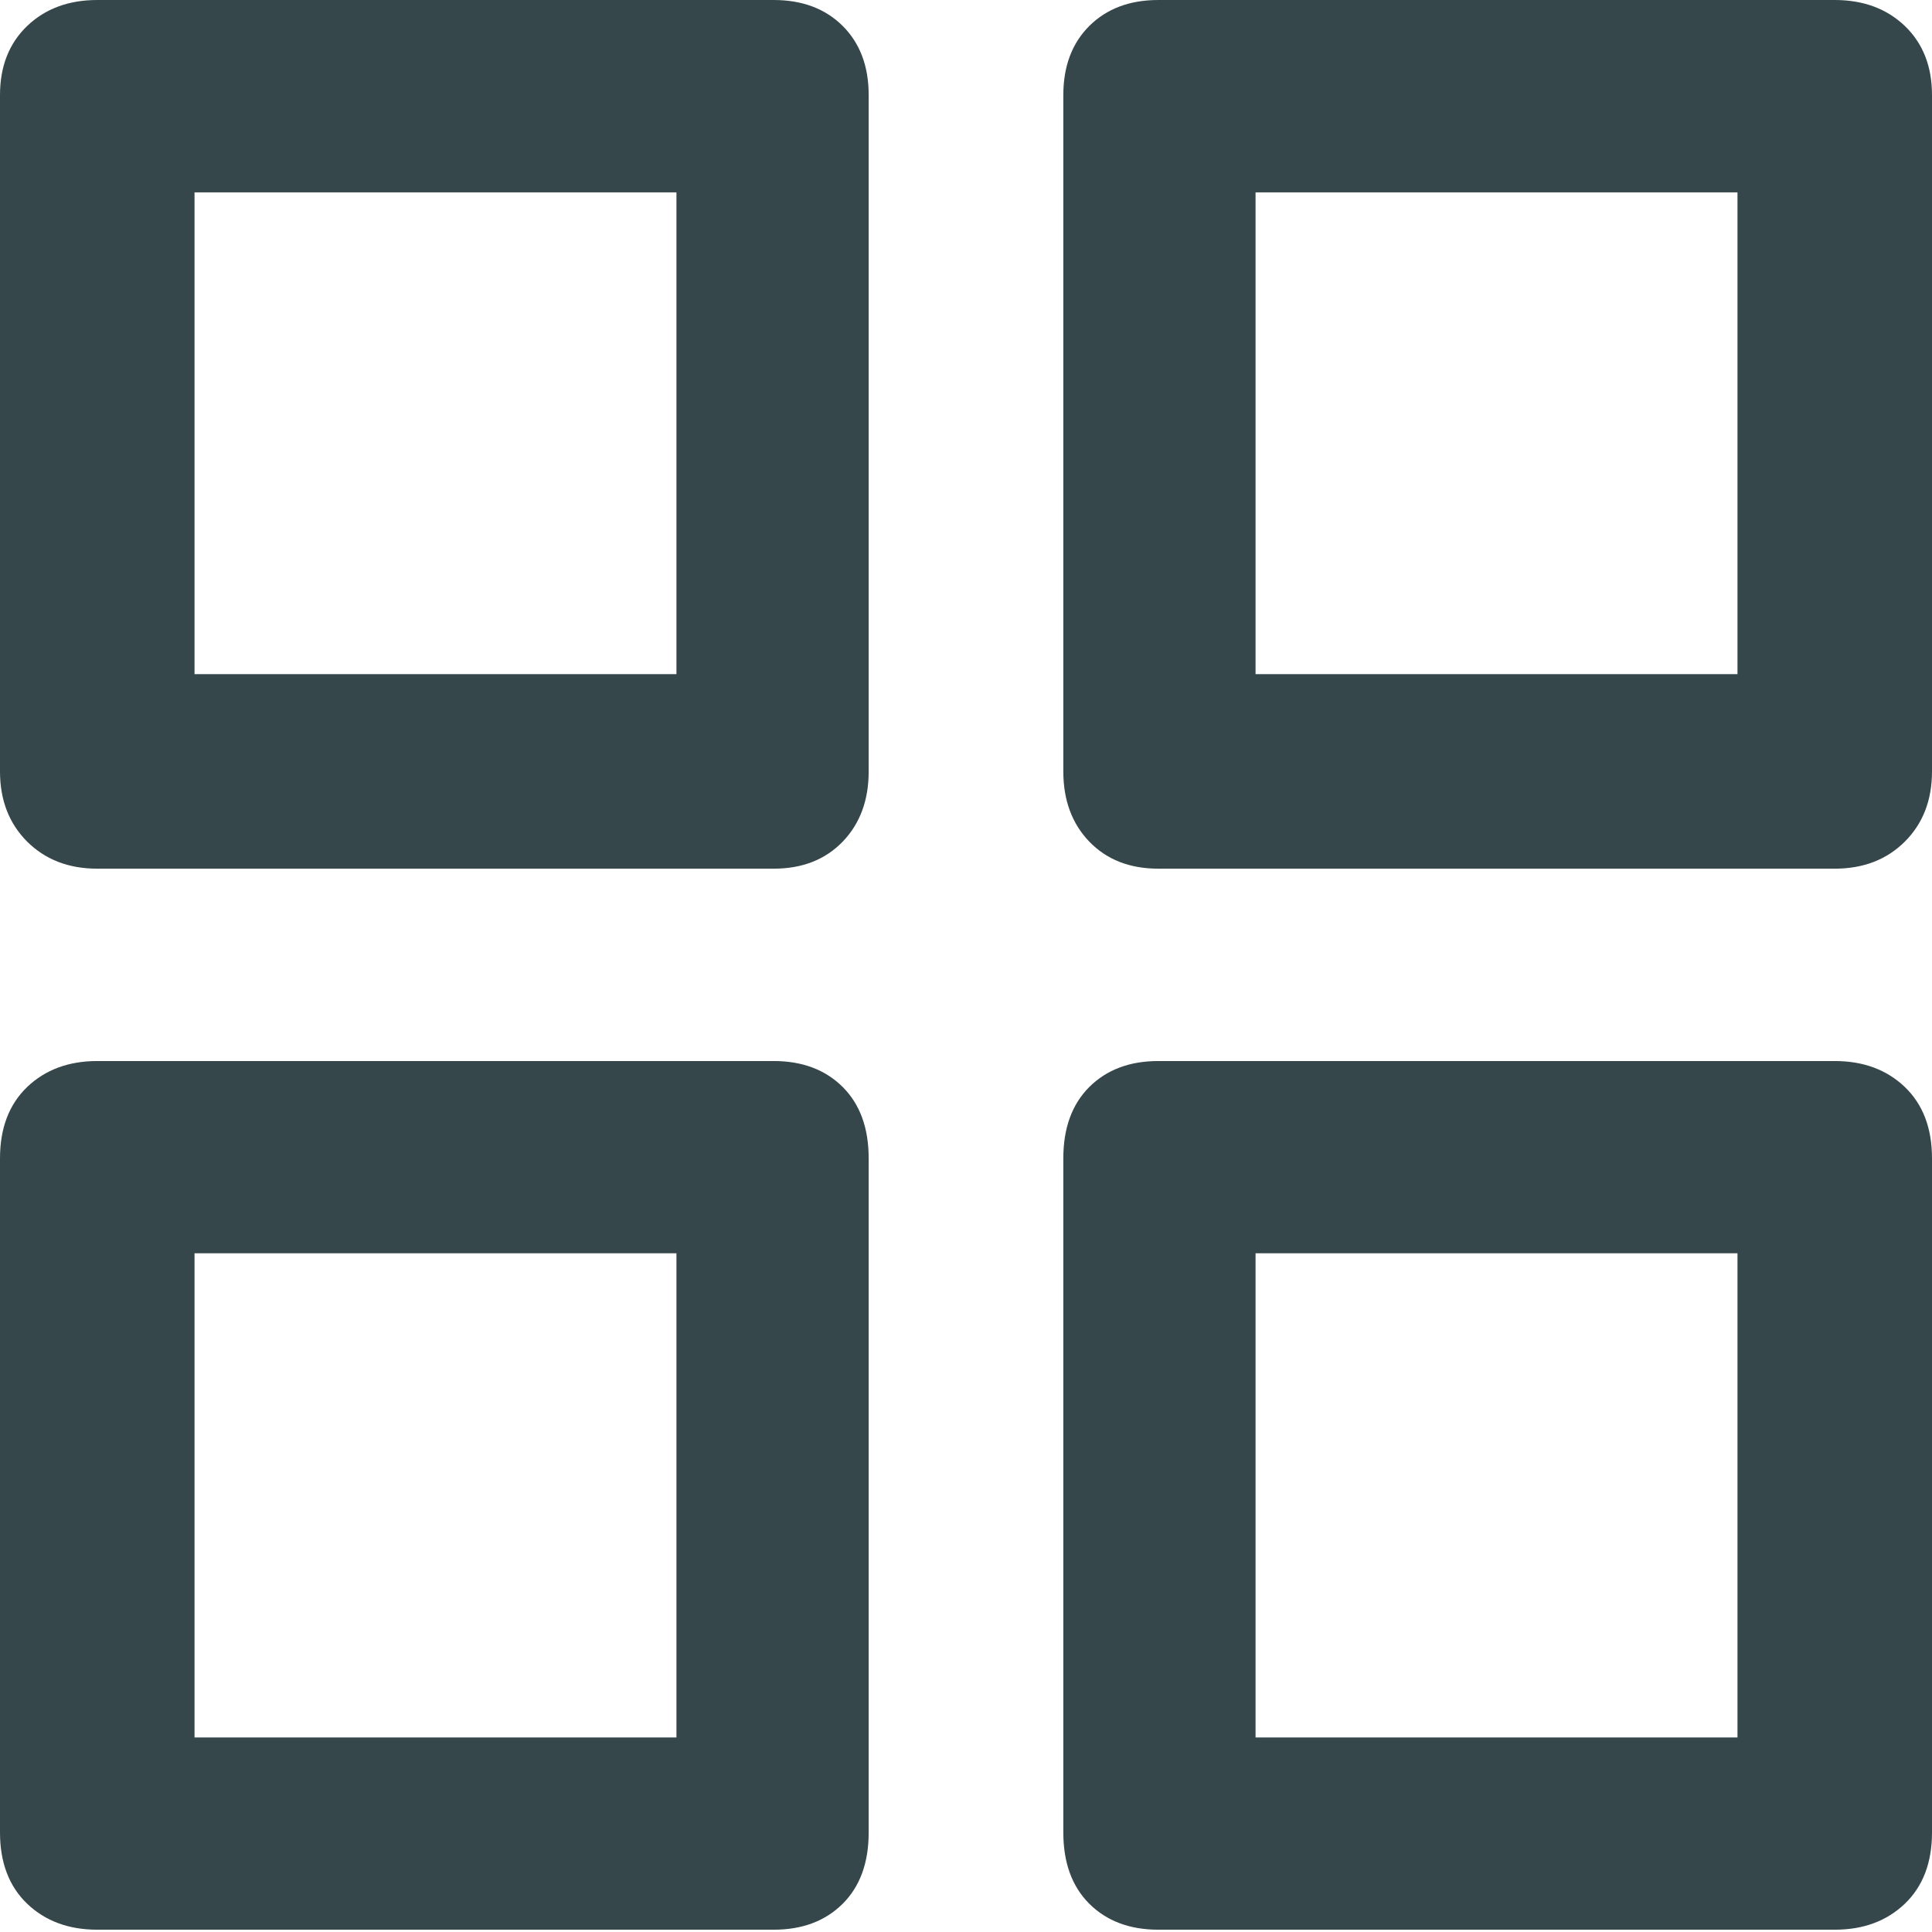
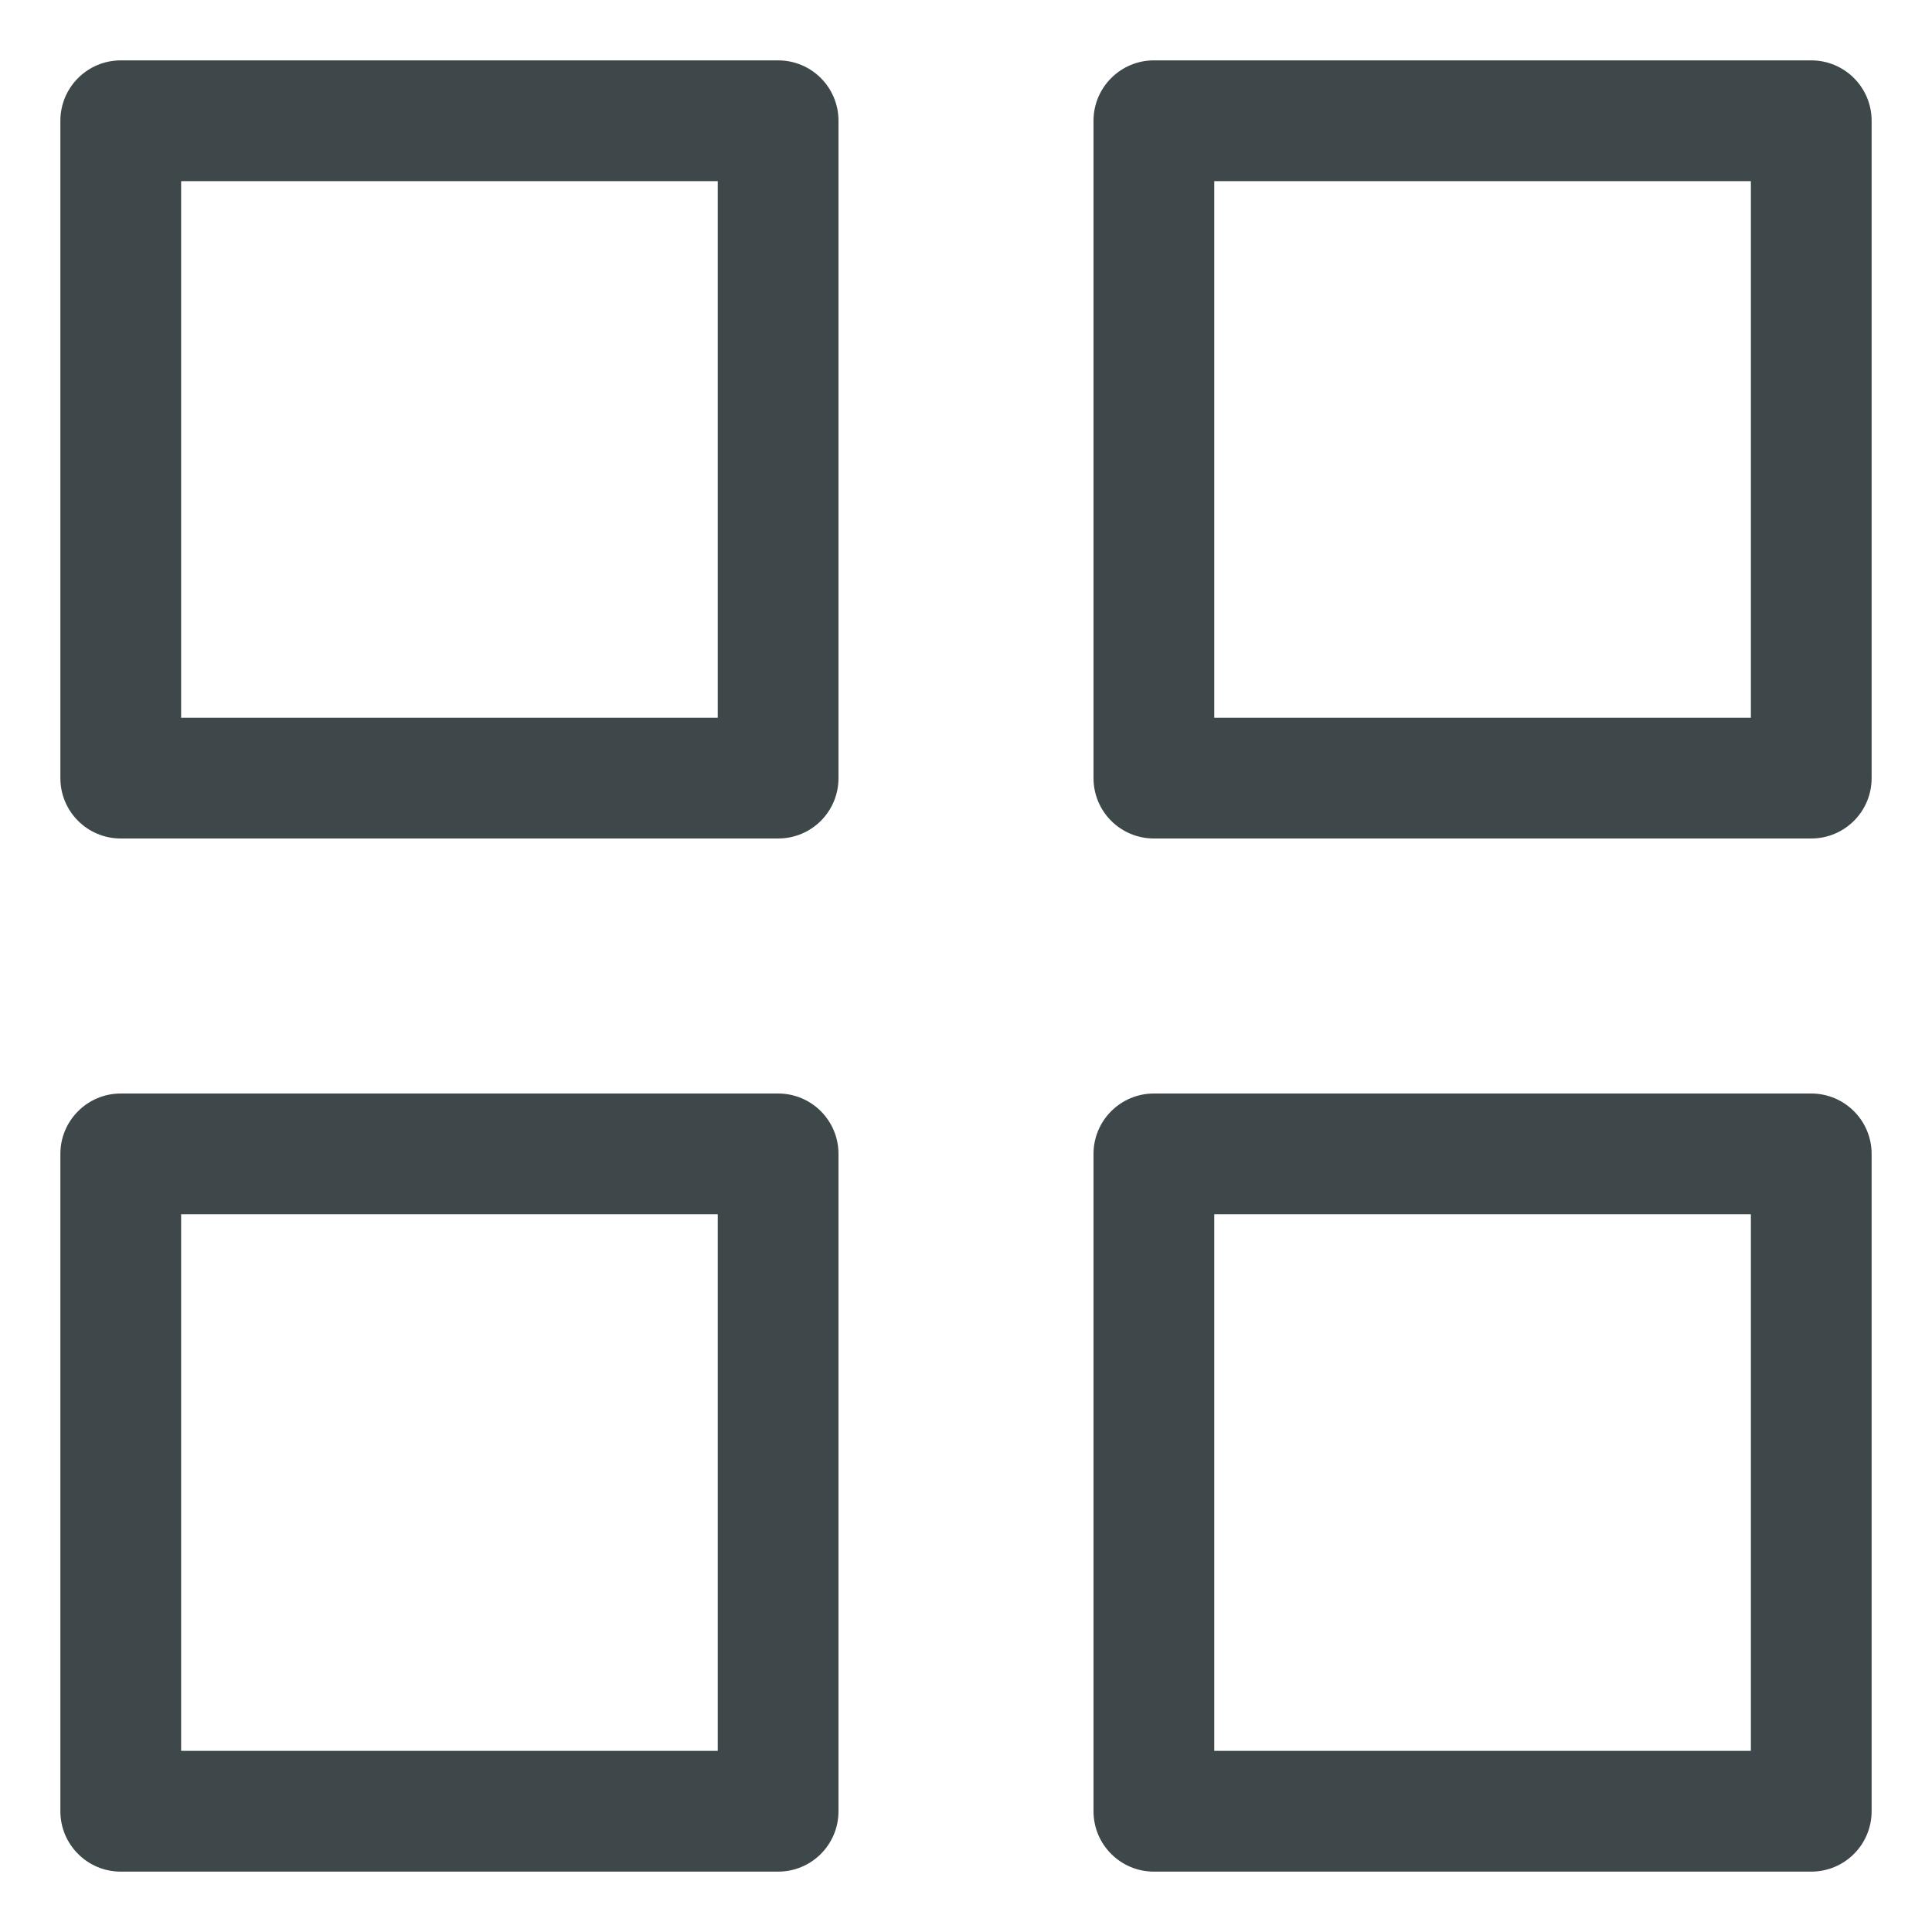
- <svg xmlns="http://www.w3.org/2000/svg" viewBox="0 0 16 16" fill="none">
-   <path d="M6.407 0H0.806C0.568 0 0.375 0.072 0.225 0.215C0.075 0.359 0 0.55 0 0.787V6.389C0 6.626 0.075 6.82 0.225 6.97C0.375 7.119 0.568 7.194 0.806 7.194H6.407C6.645 7.194 6.835 7.119 6.979 6.97C7.123 6.82 7.194 6.626 7.194 6.389V0.787C7.194 0.55 7.123 0.359 6.979 0.215C6.835 0.072 6.645 0 6.407 0ZM5.602 5.583H1.611V1.593H5.602V5.583ZM15.194 0H9.593C9.355 0 9.165 0.072 9.021 0.215C8.877 0.359 8.806 0.55 8.806 0.787V6.389C8.806 6.626 8.877 6.82 9.021 6.97C9.165 7.119 9.355 7.194 9.593 7.194H15.194C15.432 7.194 15.625 7.119 15.775 6.97C15.925 6.82 16 6.626 16 6.389V0.787C16 0.55 15.925 0.359 15.775 0.215C15.625 0.072 15.432 0 15.194 0ZM14.389 5.583H10.398V1.593H14.389V5.583ZM15.194 8.787H9.593C9.355 8.787 9.165 8.859 9.021 9.002C8.877 9.146 8.806 9.343 8.806 9.593V15.176C8.806 15.425 8.877 15.622 9.021 15.766C9.165 15.909 9.355 15.981 9.593 15.981H15.194C15.432 15.981 15.625 15.909 15.775 15.766C15.925 15.622 16 15.425 16 15.176V9.593C16 9.343 15.925 9.146 15.775 9.002C15.625 8.859 15.432 8.787 15.194 8.787ZM14.389 14.389H10.398V10.379H14.389V14.389ZM6.407 8.787H0.806C0.568 8.787 0.375 8.859 0.225 9.002C0.075 9.146 0 9.343 0 9.593V15.176C0 15.425 0.075 15.622 0.225 15.766C0.375 15.909 0.568 15.981 0.806 15.981H6.407C6.645 15.981 6.835 15.909 6.979 15.766C7.123 15.622 7.194 15.425 7.194 15.176V9.593C7.194 9.343 7.123 9.146 6.979 9.002C6.835 8.859 6.645 8.787 6.407 8.787ZM5.602 14.389H1.611V10.379H5.602V14.389Z" fill="#36474B" />
+ <svg xmlns="http://www.w3.org/2000/svg" width="16" height="16" viewBox="0 0 16 16" fill="none">
+   <path fill-rule="evenodd" clip-rule="evenodd" d="M0.5 1C0.5 0.724 0.724 0.5 1 0.5H6.444C6.721 0.5 6.944 0.724 6.944 1V6.444C6.944 6.721 6.721 6.944 6.444 6.944H1C0.724 6.944 0.5 6.721 0.5 6.444V1ZM1.5 1.5V5.944H5.944V1.5H1.5Z" fill="#3E4749" />
+   <path fill-rule="evenodd" clip-rule="evenodd" d="M9.056 1C9.056 0.724 9.28 0.5 9.556 0.5H15C15.276 0.5 15.5 0.724 15.5 1V6.444C15.5 6.721 15.276 6.944 15 6.944H9.556C9.28 6.944 9.056 6.721 9.056 6.444V1ZM10.056 1.5V5.944H14.5V1.5H10.056Z" fill="#3E4749" />
+   <path fill-rule="evenodd" clip-rule="evenodd" d="M9.056 9.556C9.056 9.28 9.28 9.056 9.556 9.056H15C15.276 9.056 15.5 9.28 15.5 9.556V15C15.5 15.276 15.276 15.5 15 15.5H9.556C9.28 15.5 9.056 15.276 9.056 15V9.556ZM10.056 10.056V14.5H14.5V10.056H10.056Z" fill="#3E4749" />
+   <path fill-rule="evenodd" clip-rule="evenodd" d="M0.5 9.556C0.5 9.28 0.724 9.056 1 9.056H6.444C6.721 9.056 6.944 9.28 6.944 9.556V15C6.944 15.276 6.721 15.5 6.444 15.5H1C0.724 15.5 0.5 15.276 0.5 15V9.556ZM1.5 10.056V14.5H5.944V10.056H1.5Z" fill="#3E4749" />
</svg>
